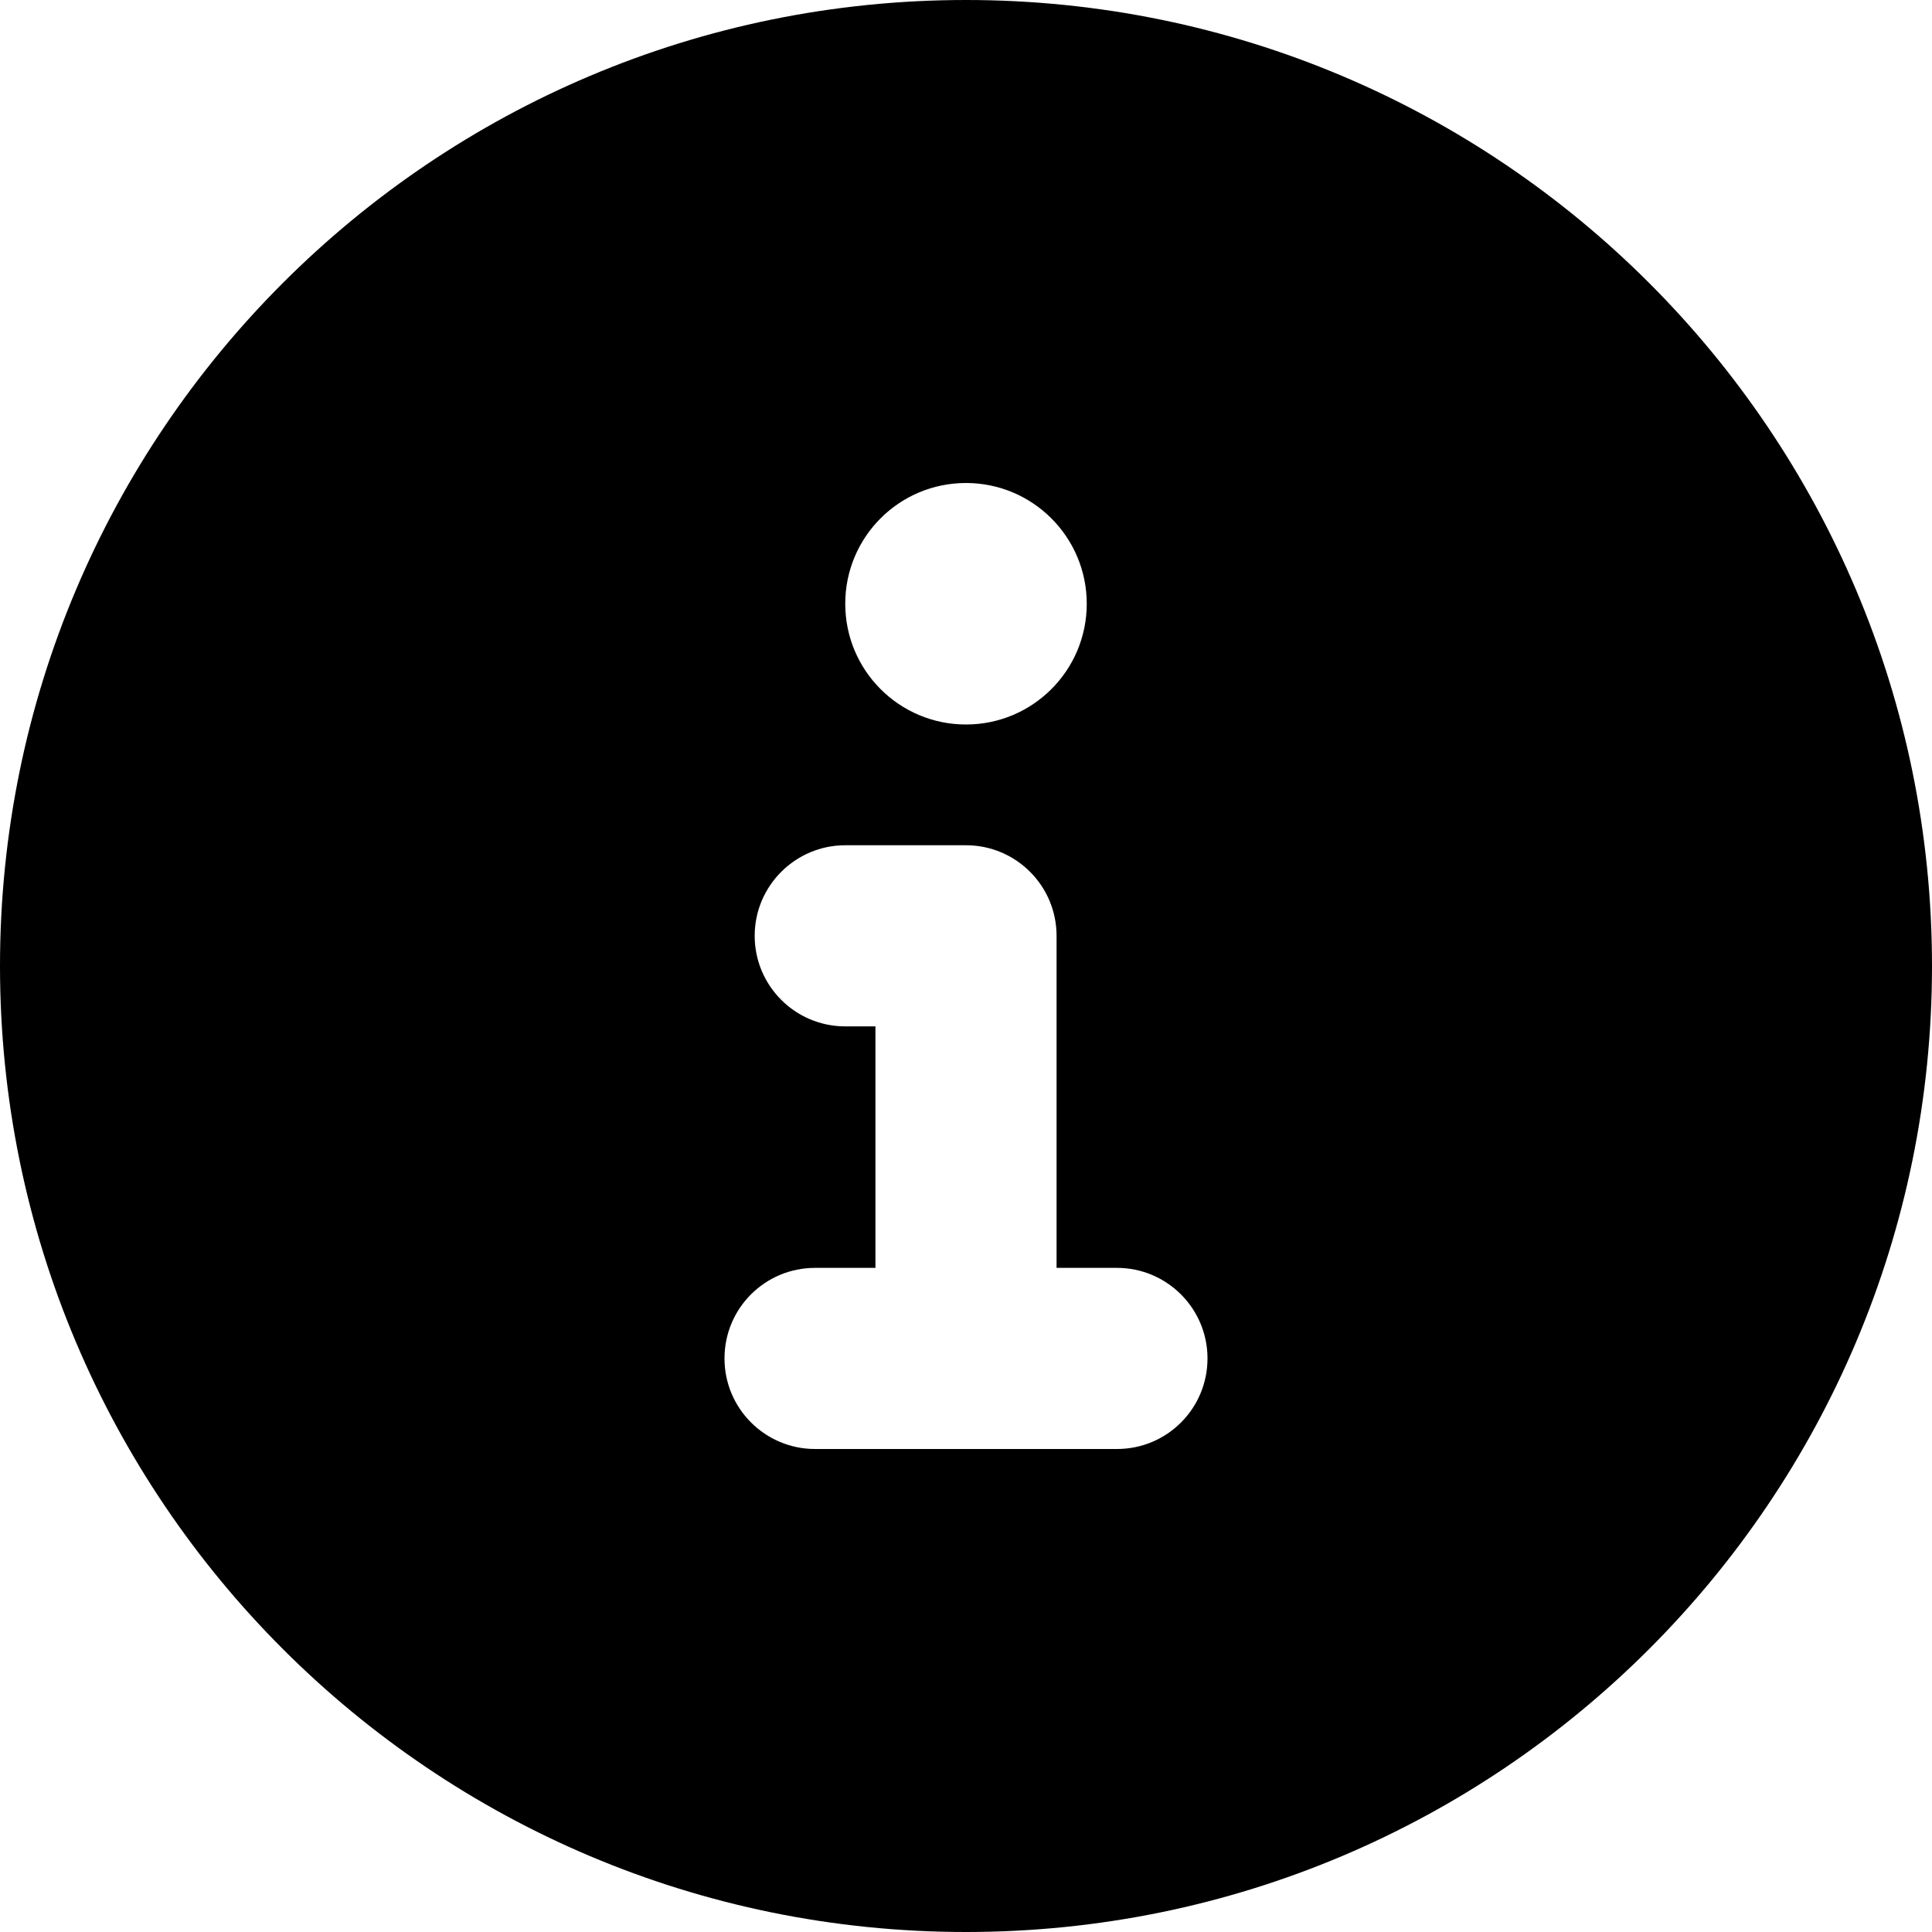
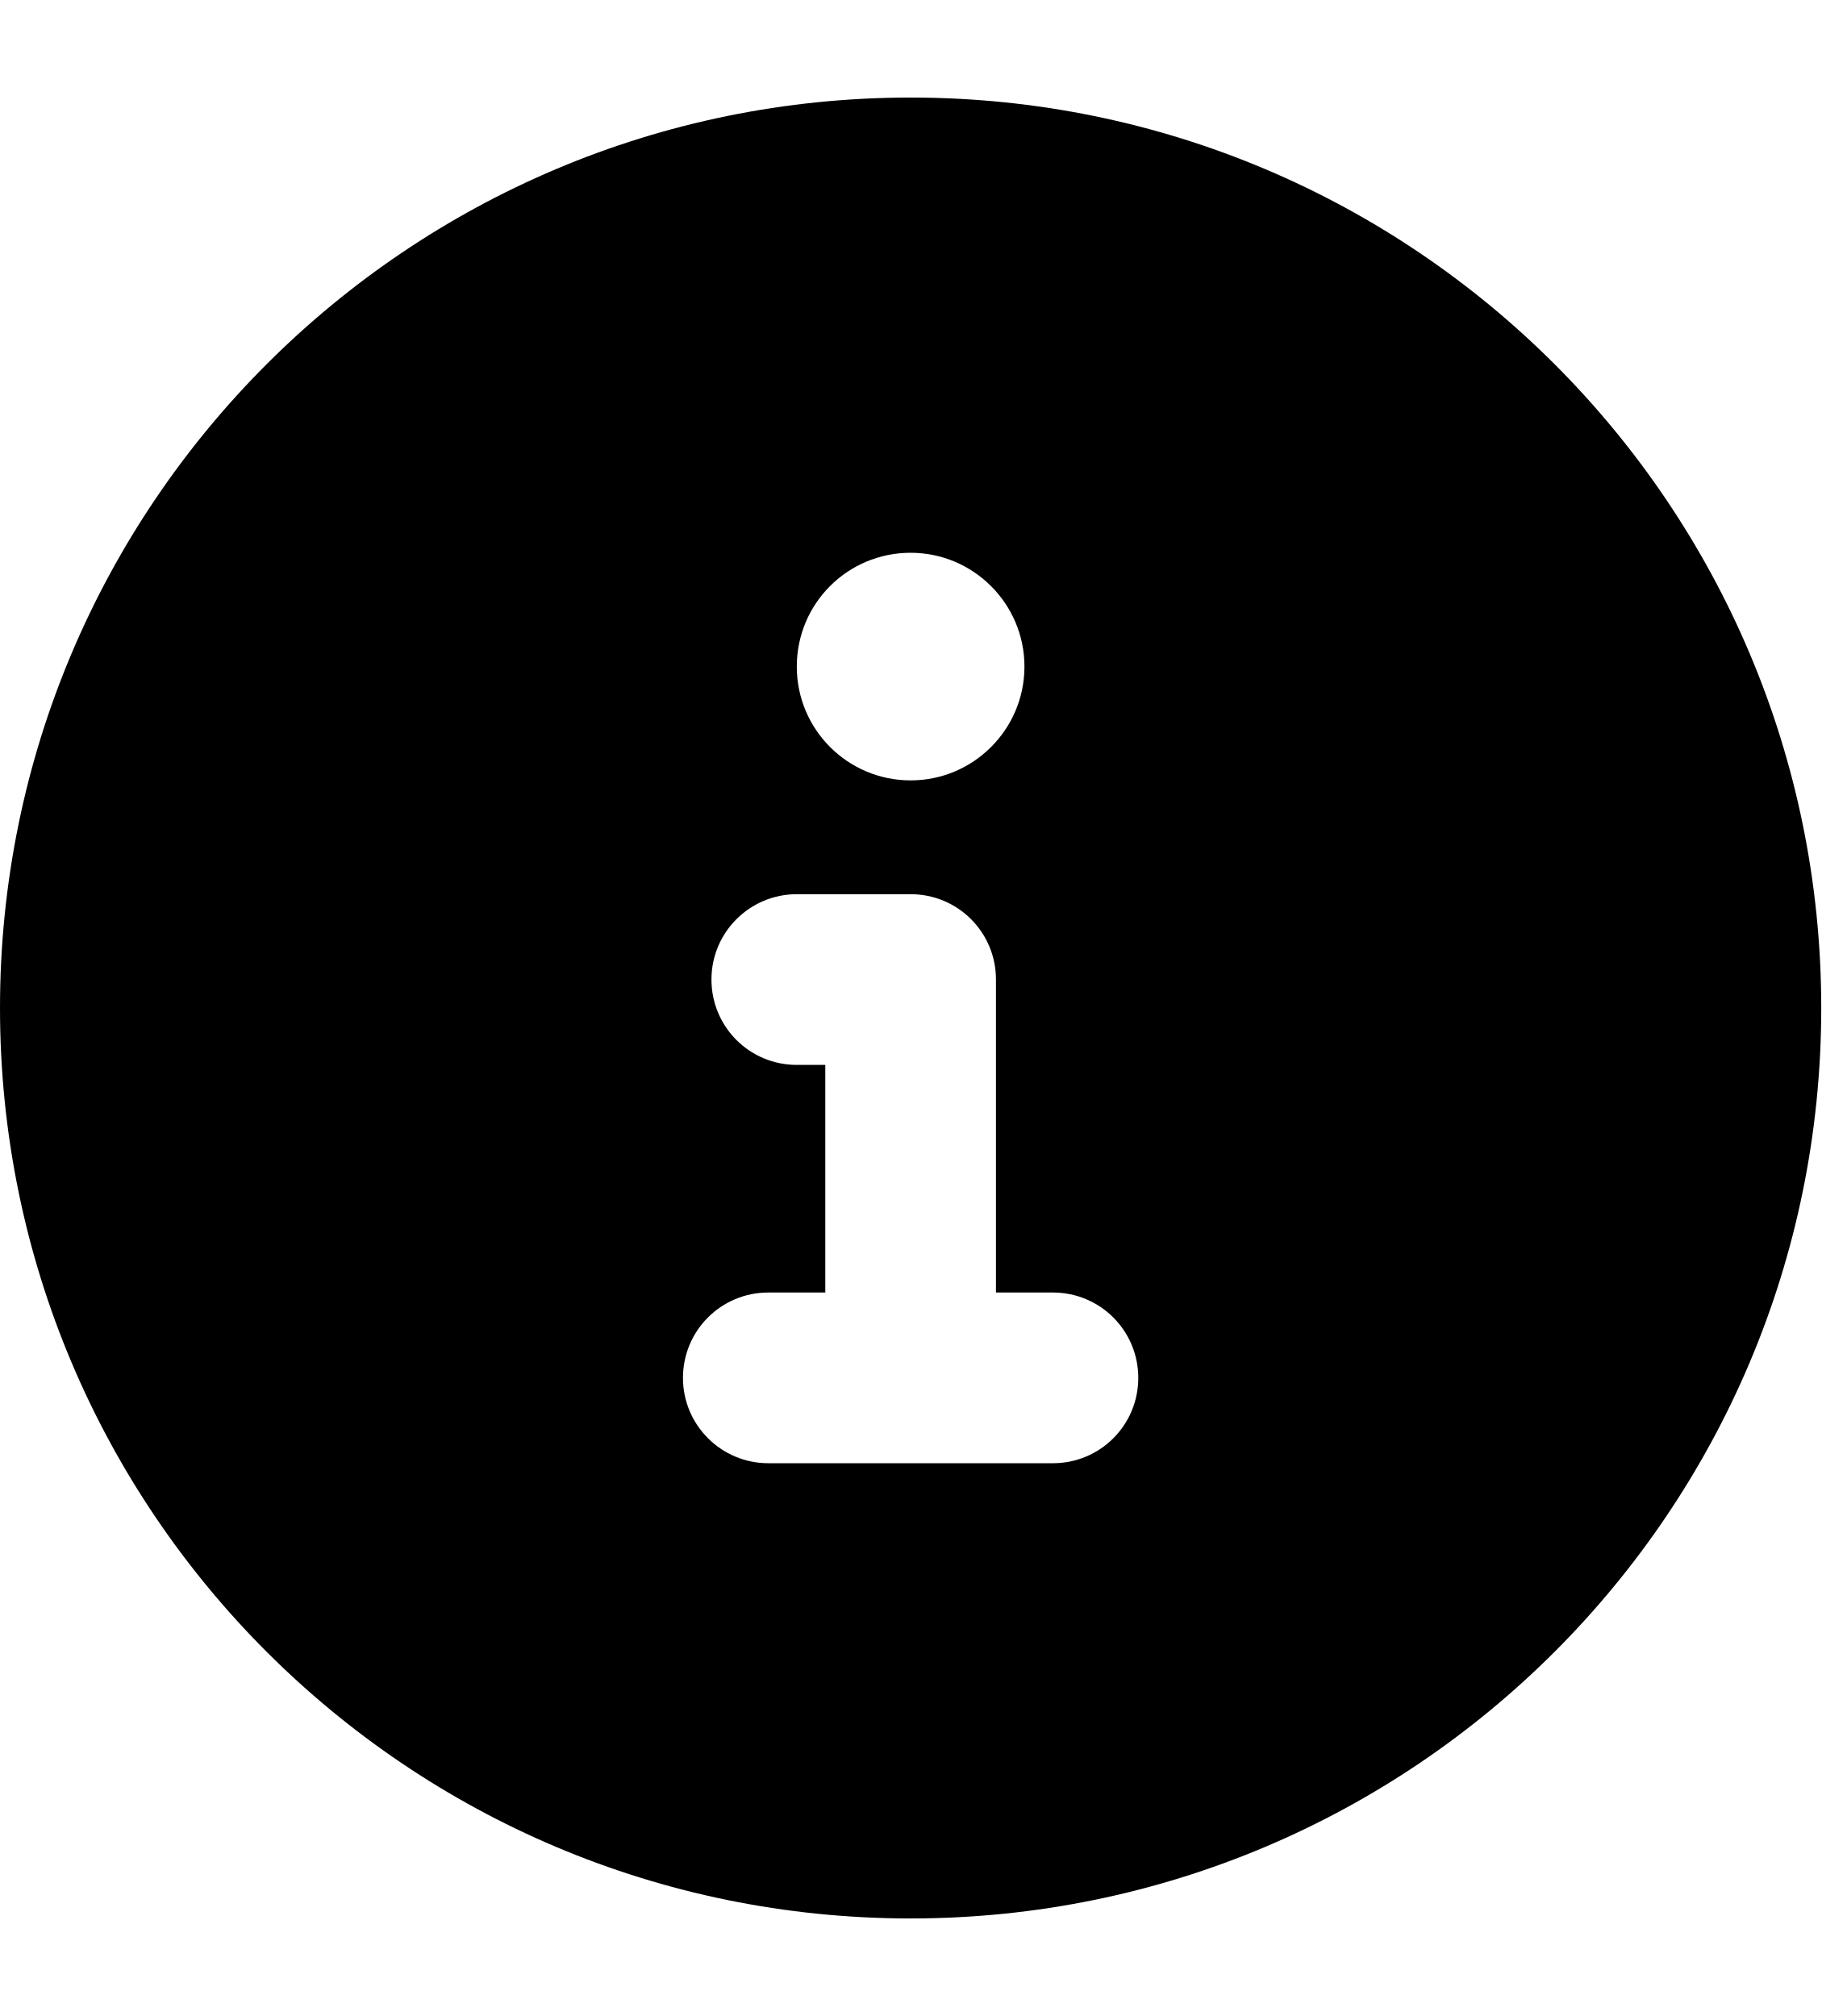
- <svg xmlns="http://www.w3.org/2000/svg" viewBox="0 0 512 512">
-   <path d="M256 0C114.6 0 0 114.6 0 256s114.6 256 256 256s256-114.6 256-256S397.4 0 256 0zM256 128c17.67 0 32 14.33 32 32c0 17.67-14.33 32-32 32S224 177.7 224 160C224 142.3 238.3 128 256 128zM296 384h-80C202.8 384 192 373.3 192 360s10.75-24 24-24h16v-64H224c-13.25 0-24-10.75-24-24S210.8 224 224 224h32c13.25 0 24 10.75 24 24v88h16c13.25 0 24 10.75 24 24S309.3 384 296 384z" />
+ <svg xmlns="http://www.w3.org/2000/svg" width="28px" height="31px" viewBox="0 0 28 28" version="1.1">
+   <g id="surface1">
+     <path style=" stroke:none;fill-rule:nonzero;fill:rgb(0%,0%,0%);fill-opacity:1;" d="M 14 0 C 6.266 0 0 6.266 0 14 C 0 21.734 6.266 28 14 28 C 21.734 28 28 21.734 28 14 C 28 6.266 21.734 0 14 0 Z M 14 7 C 14.965 7 15.75 7.785 15.75 8.75 C 15.75 9.715 14.965 10.5 14 10.5 C 13.035 10.5 12.25 9.719 12.25 8.75 C 12.25 7.781 13.031 7 14 7 Z M 16.188 21 L 11.812 21 C 11.09 21 10.5 20.414 10.5 19.688 C 10.5 18.961 11.086 18.375 11.812 18.375 L 12.688 18.375 L 12.688 14.875 L 12.25 14.875 C 11.523 14.875 10.938 14.289 10.938 13.562 C 10.938 12.836 11.527 12.25 12.25 12.25 L 14 12.25 C 14.727 12.25 15.312 12.836 15.312 13.562 L 15.312 18.375 L 16.188 18.375 C 16.914 18.375 17.5 18.961 17.5 19.688 C 17.5 20.414 16.914 21 16.188 21 Z M 16.188 21 " />
+   </g>
</svg>
